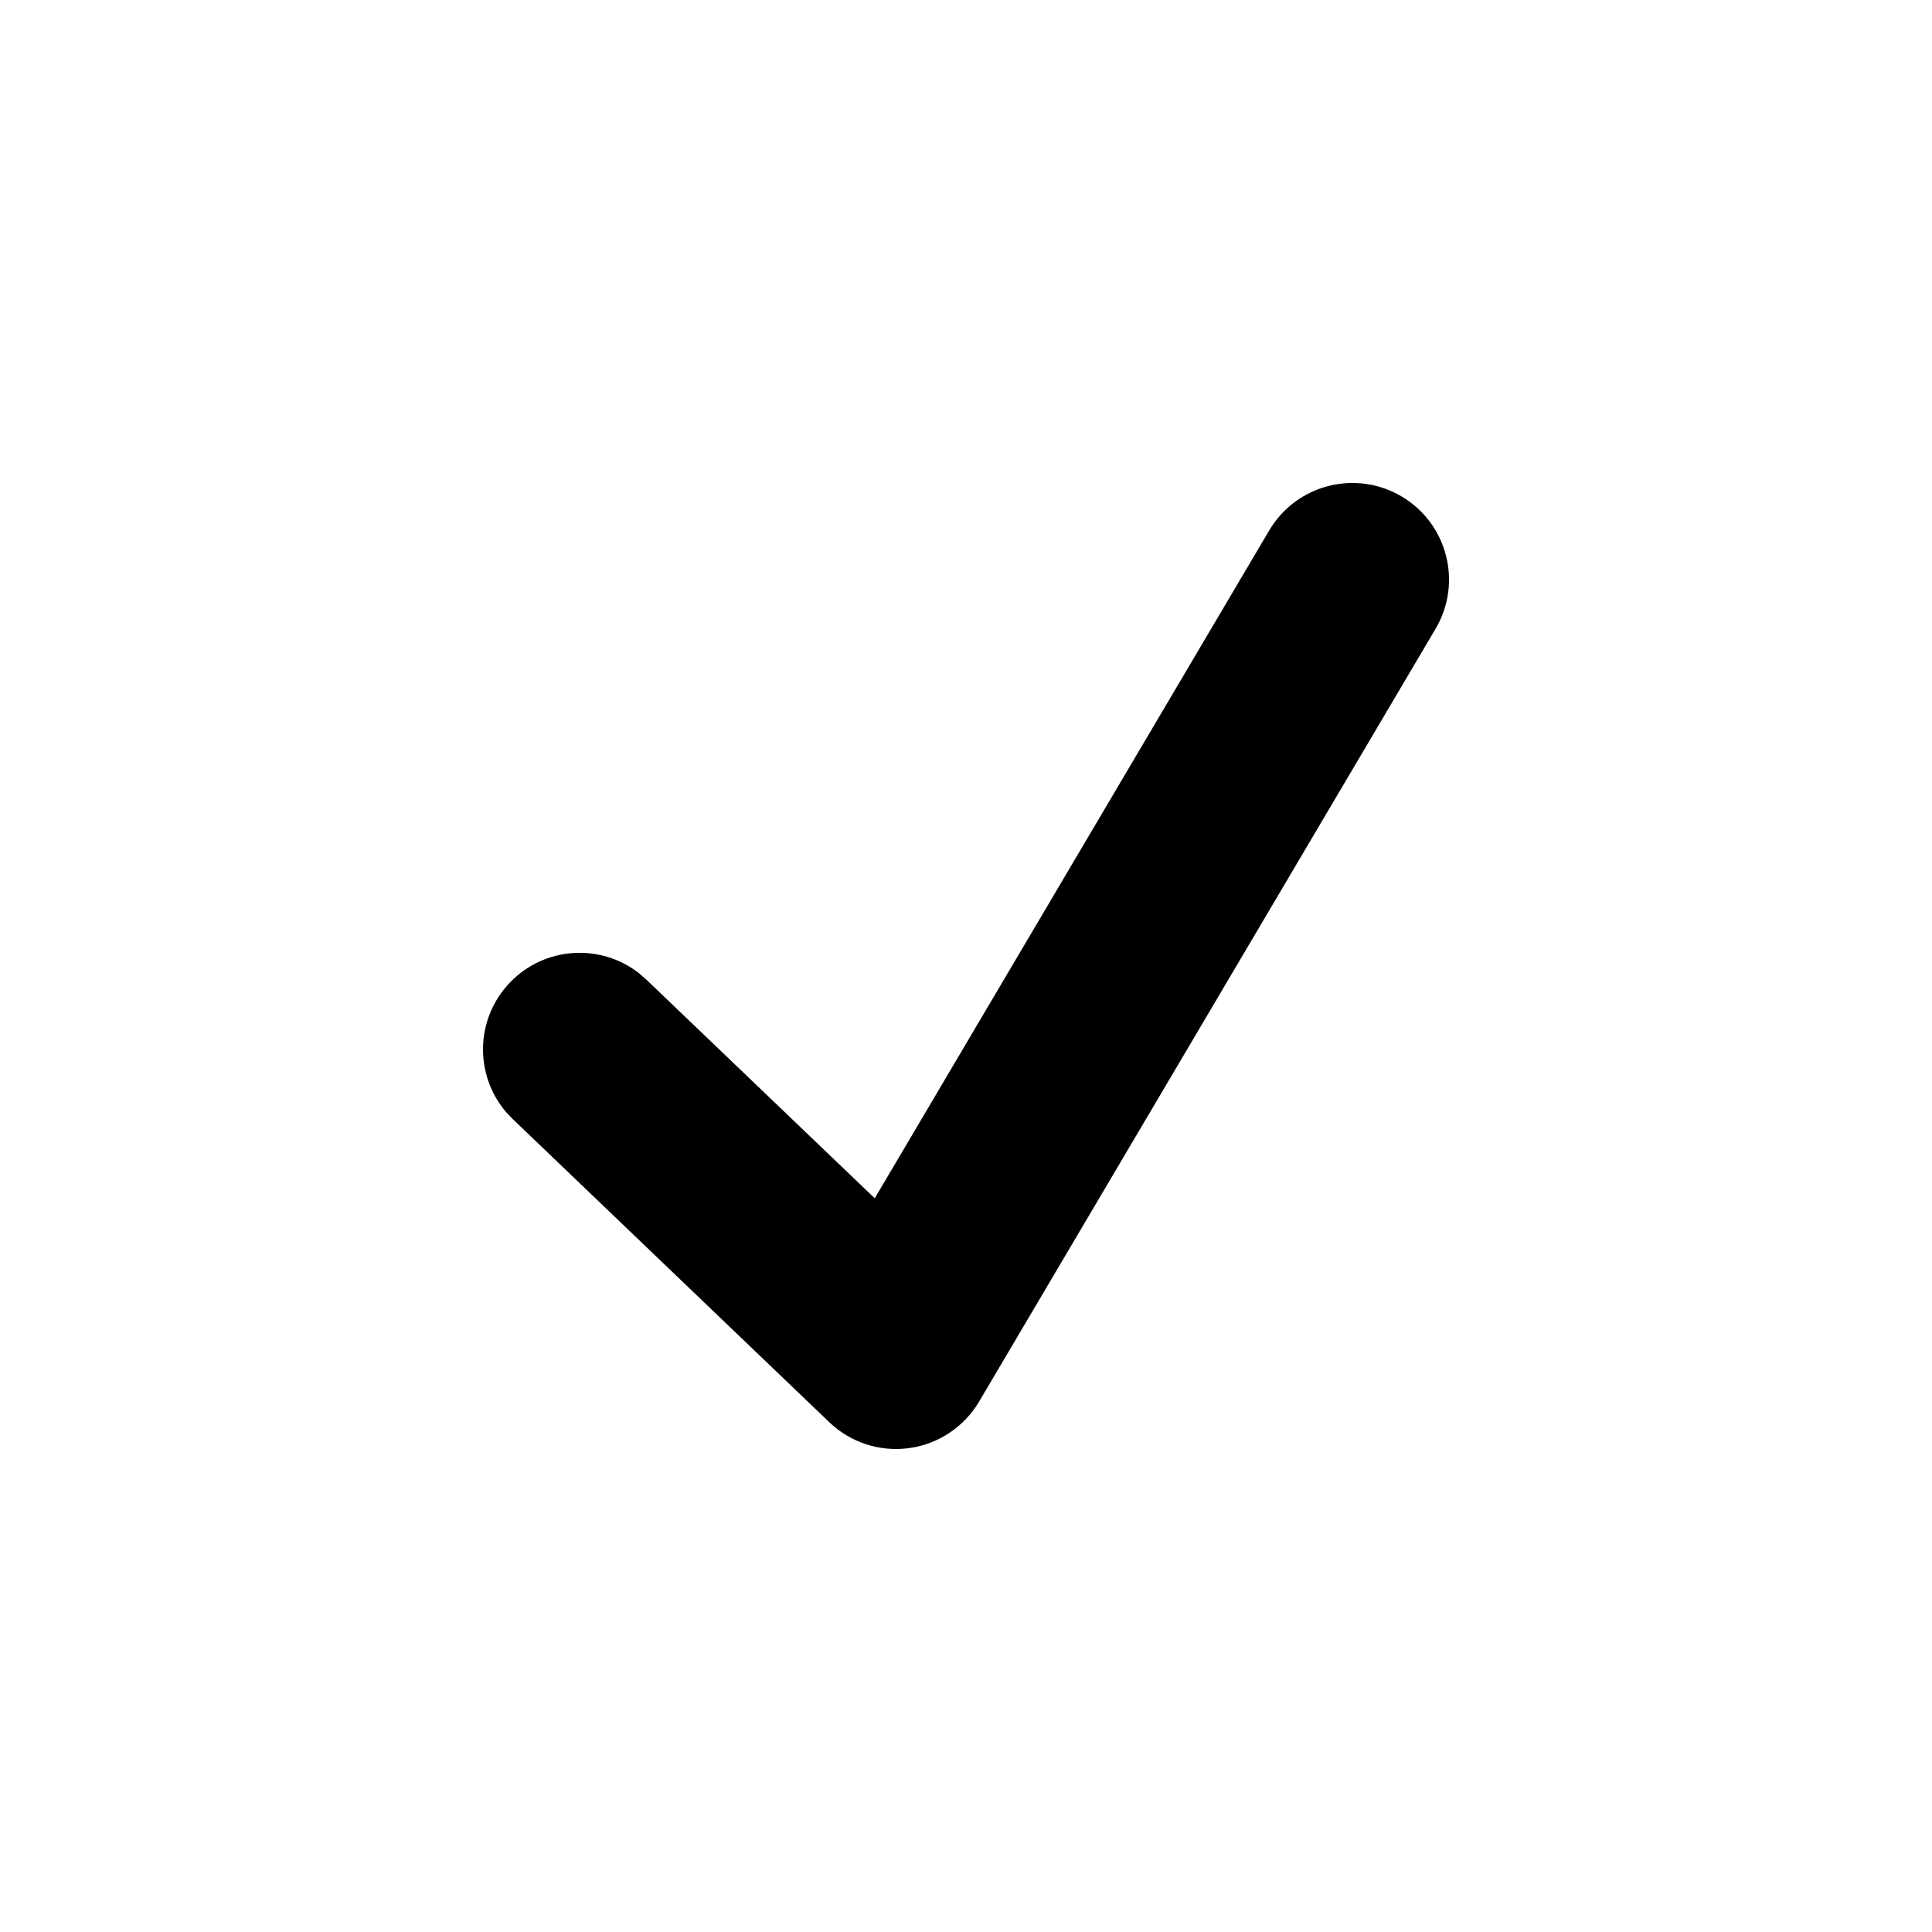
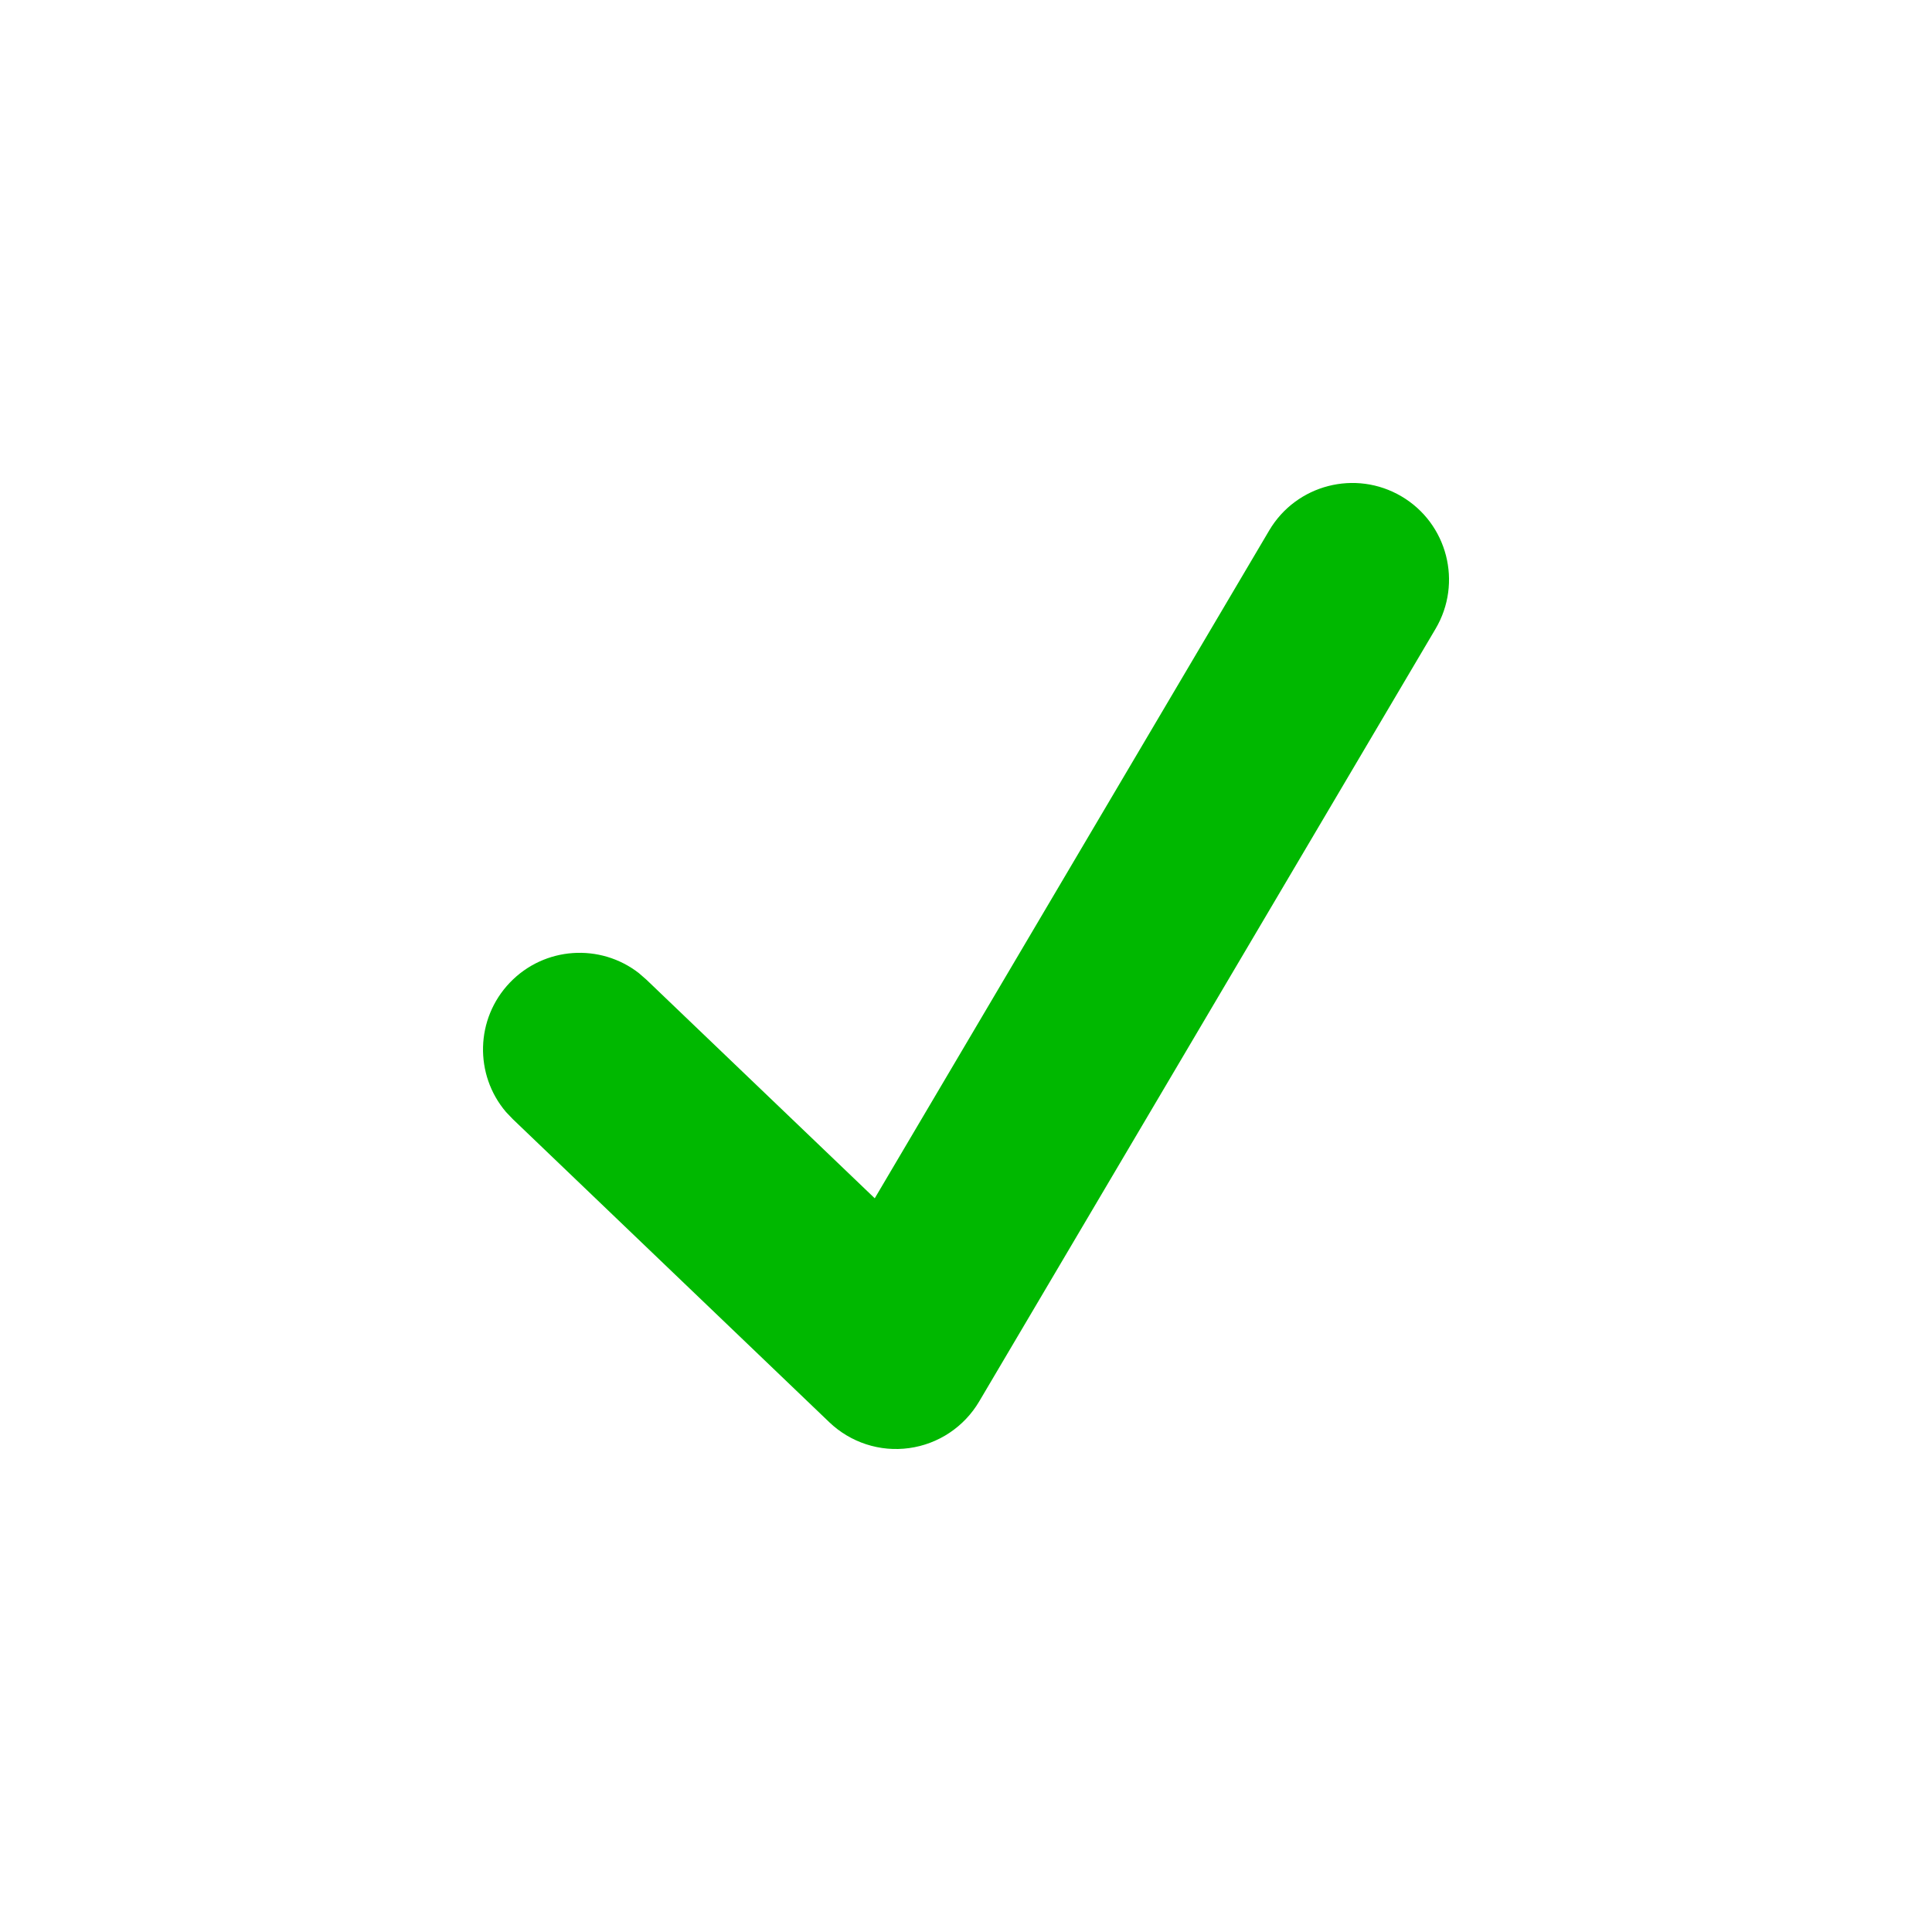
<svg xmlns="http://www.w3.org/2000/svg" width="30" height="30" viewBox="0 0 30 30" fill="none">
-   <path d="M19.708 8.237C20.129 7.524 21.049 7.287 21.763 7.708C22.476 8.129 22.713 9.049 22.292 9.763L15.204 21.763C14.971 22.157 14.571 22.424 14.117 22.486C13.664 22.549 13.207 22.4 12.876 22.083L7.963 17.378L7.857 17.267C7.364 16.688 7.38 15.819 7.917 15.258C8.454 14.697 9.322 14.644 9.921 15.111L10.037 15.212L13.583 18.607L19.708 8.237Z" fill="black" />
+   <path d="M19.708 8.237C20.129 7.524 21.049 7.287 21.763 7.708C22.476 8.129 22.713 9.049 22.292 9.763L15.204 21.763C14.971 22.157 14.571 22.424 14.117 22.486C13.664 22.549 13.207 22.4 12.876 22.083L7.963 17.378L7.857 17.267C7.364 16.688 7.38 15.819 7.917 15.258C8.454 14.697 9.322 14.644 9.921 15.111L10.037 15.212L13.583 18.607L19.708 8.237Z" fill="#00B800" />
</svg>
